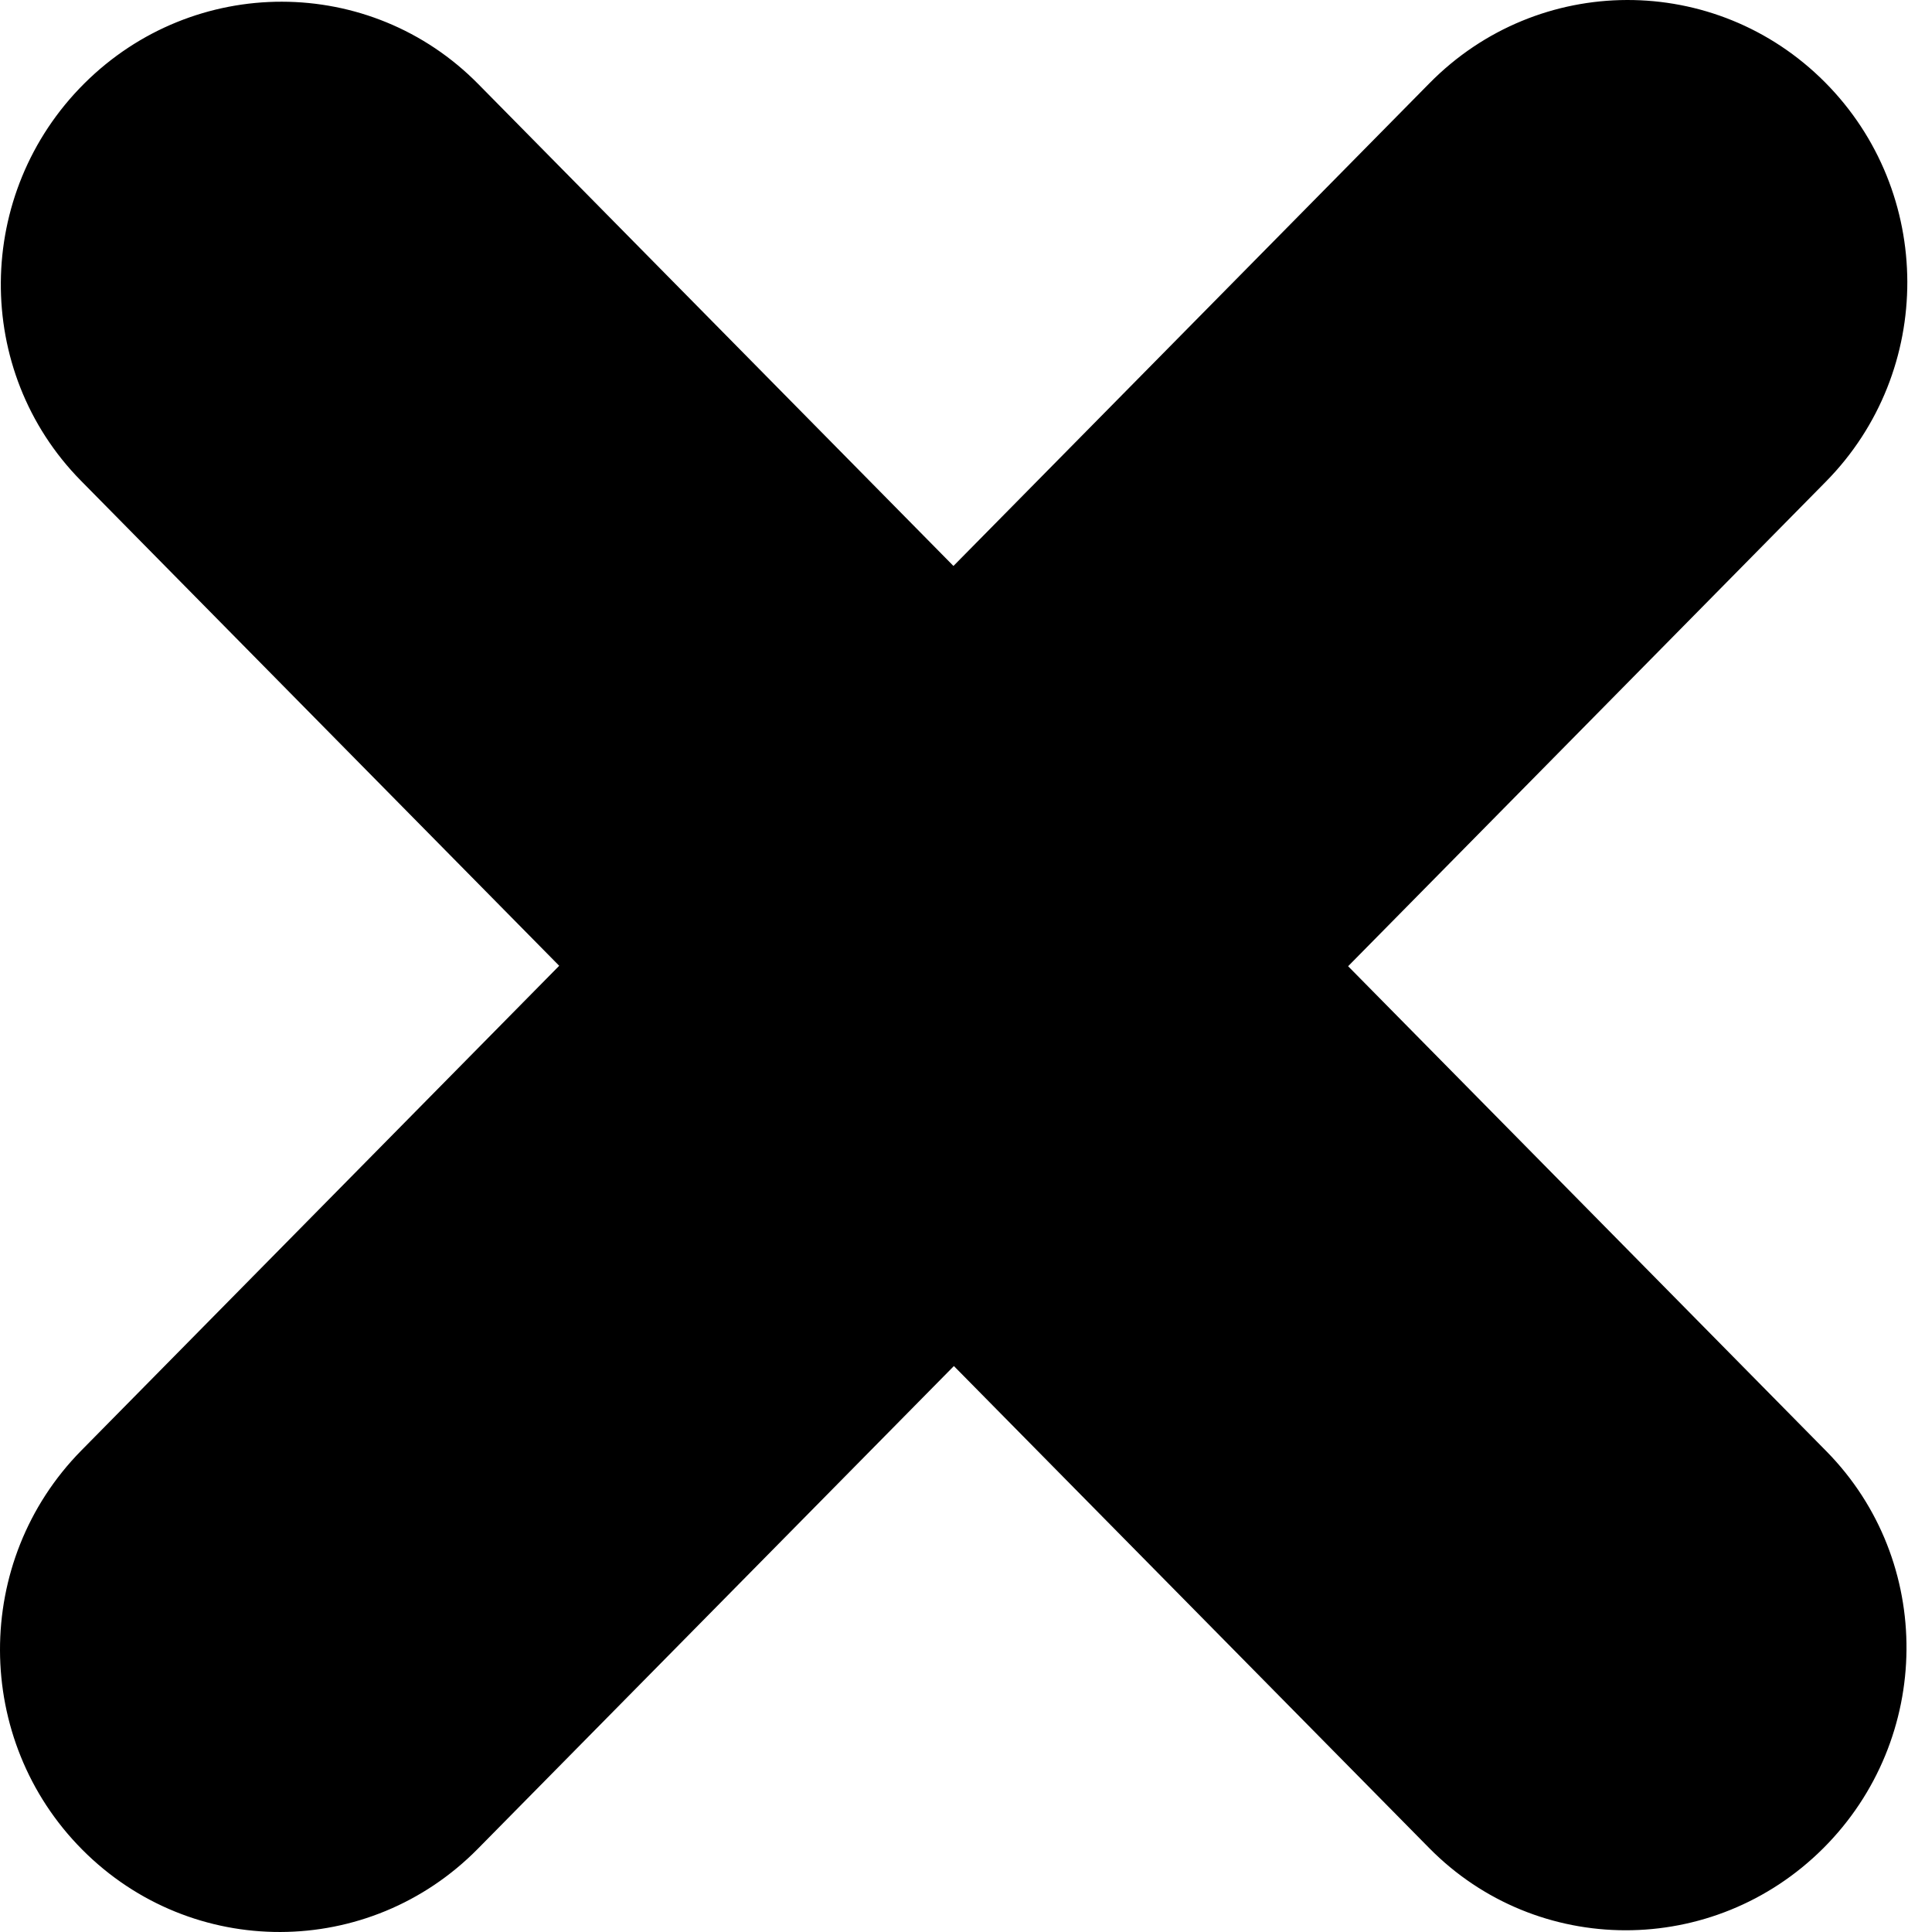
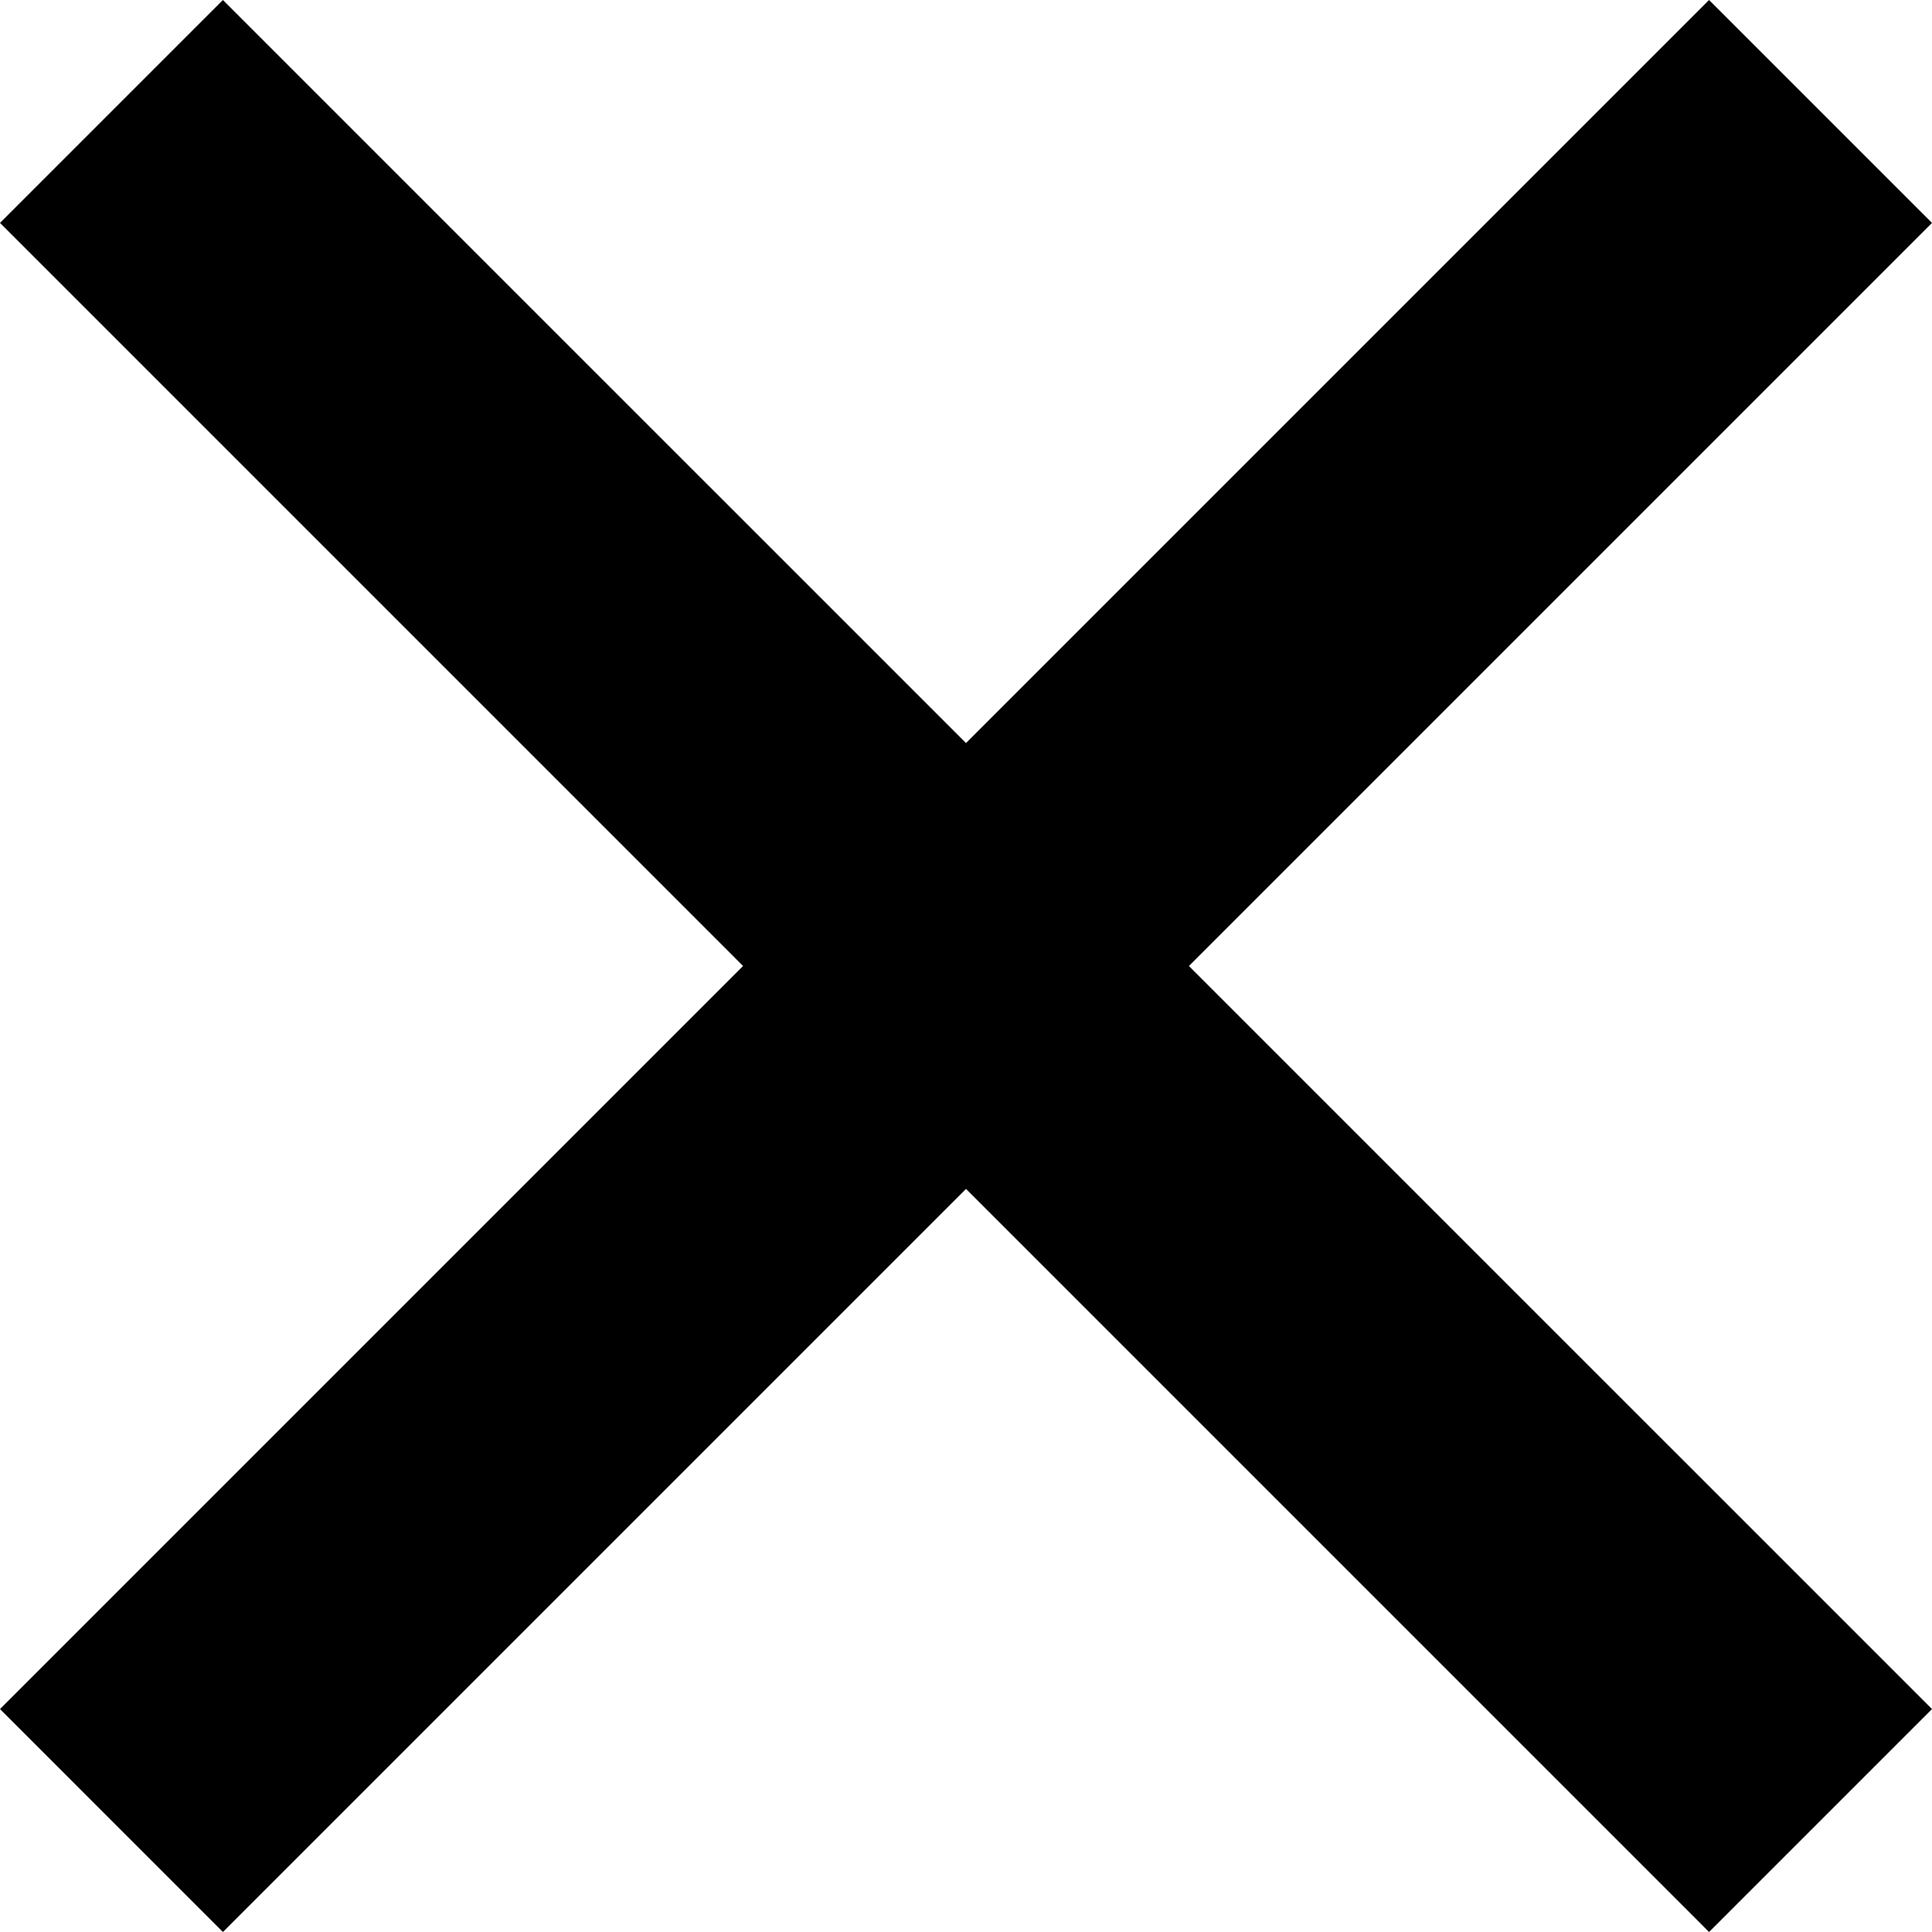
- <svg xmlns="http://www.w3.org/2000/svg" version="1.1" id="Layer_1" x="0px" y="0px" width="121.31px" height="122.876px" viewBox="0 0 121.31 122.876" enable-background="new 0 0 121.31 122.876" xml:space="preserve">
+ <svg xmlns="http://www.w3.org/2000/svg" version="1.1" id="Layer_1" x="0px" y="0px" viewBox="0 0 512 512" style="enable-background:new 0 0 512 512;" xml:space="preserve">
  <g>
-     <path fill-rule="evenodd" clip-rule="evenodd" d="M90.914,5.296c6.927-7.034,18.188-7.065,25.154-0.068 c6.961,6.995,6.991,18.369,0.068,25.397L85.743,61.452l30.425,30.855c6.866,6.978,6.773,18.28-0.208,25.247 c-6.983,6.964-18.21,6.946-25.074-0.031L60.669,86.881L30.395,117.58c-6.927,7.034-18.188,7.065-25.154,0.068 c-6.961-6.995-6.992-18.369-0.068-25.397l30.393-30.827L5.142,30.568c-6.867-6.978-6.773-18.28,0.208-25.247 c6.983-6.963,18.21-6.946,25.074,0.031l30.217,30.643L90.914,5.296L90.914,5.296z" />
+     <g>
+       <polygon points="512,59.076 452.922,0 256,196.922 59.076,0 0,59.076 196.922,256 0,452.922 59.076,512 256,315.076 452.922,512     512,452.922 315.076,256   " />
+     </g>
  </g>
+   <g>
+ </g>
+   <g>
+ </g>
+   <g>
+ </g>
+   <g>
+ </g>
+   <g>
+ </g>
+   <g>
+ </g>
+   <g>
+ </g>
+   <g>
+ </g>
+   <g>
+ </g>
+   <g>
+ </g>
+   <g>
+ </g>
+   <g>
+ </g>
+   <g>
+ </g>
+   <g>
+ </g>
+   <g>
+ </g>
</svg>
